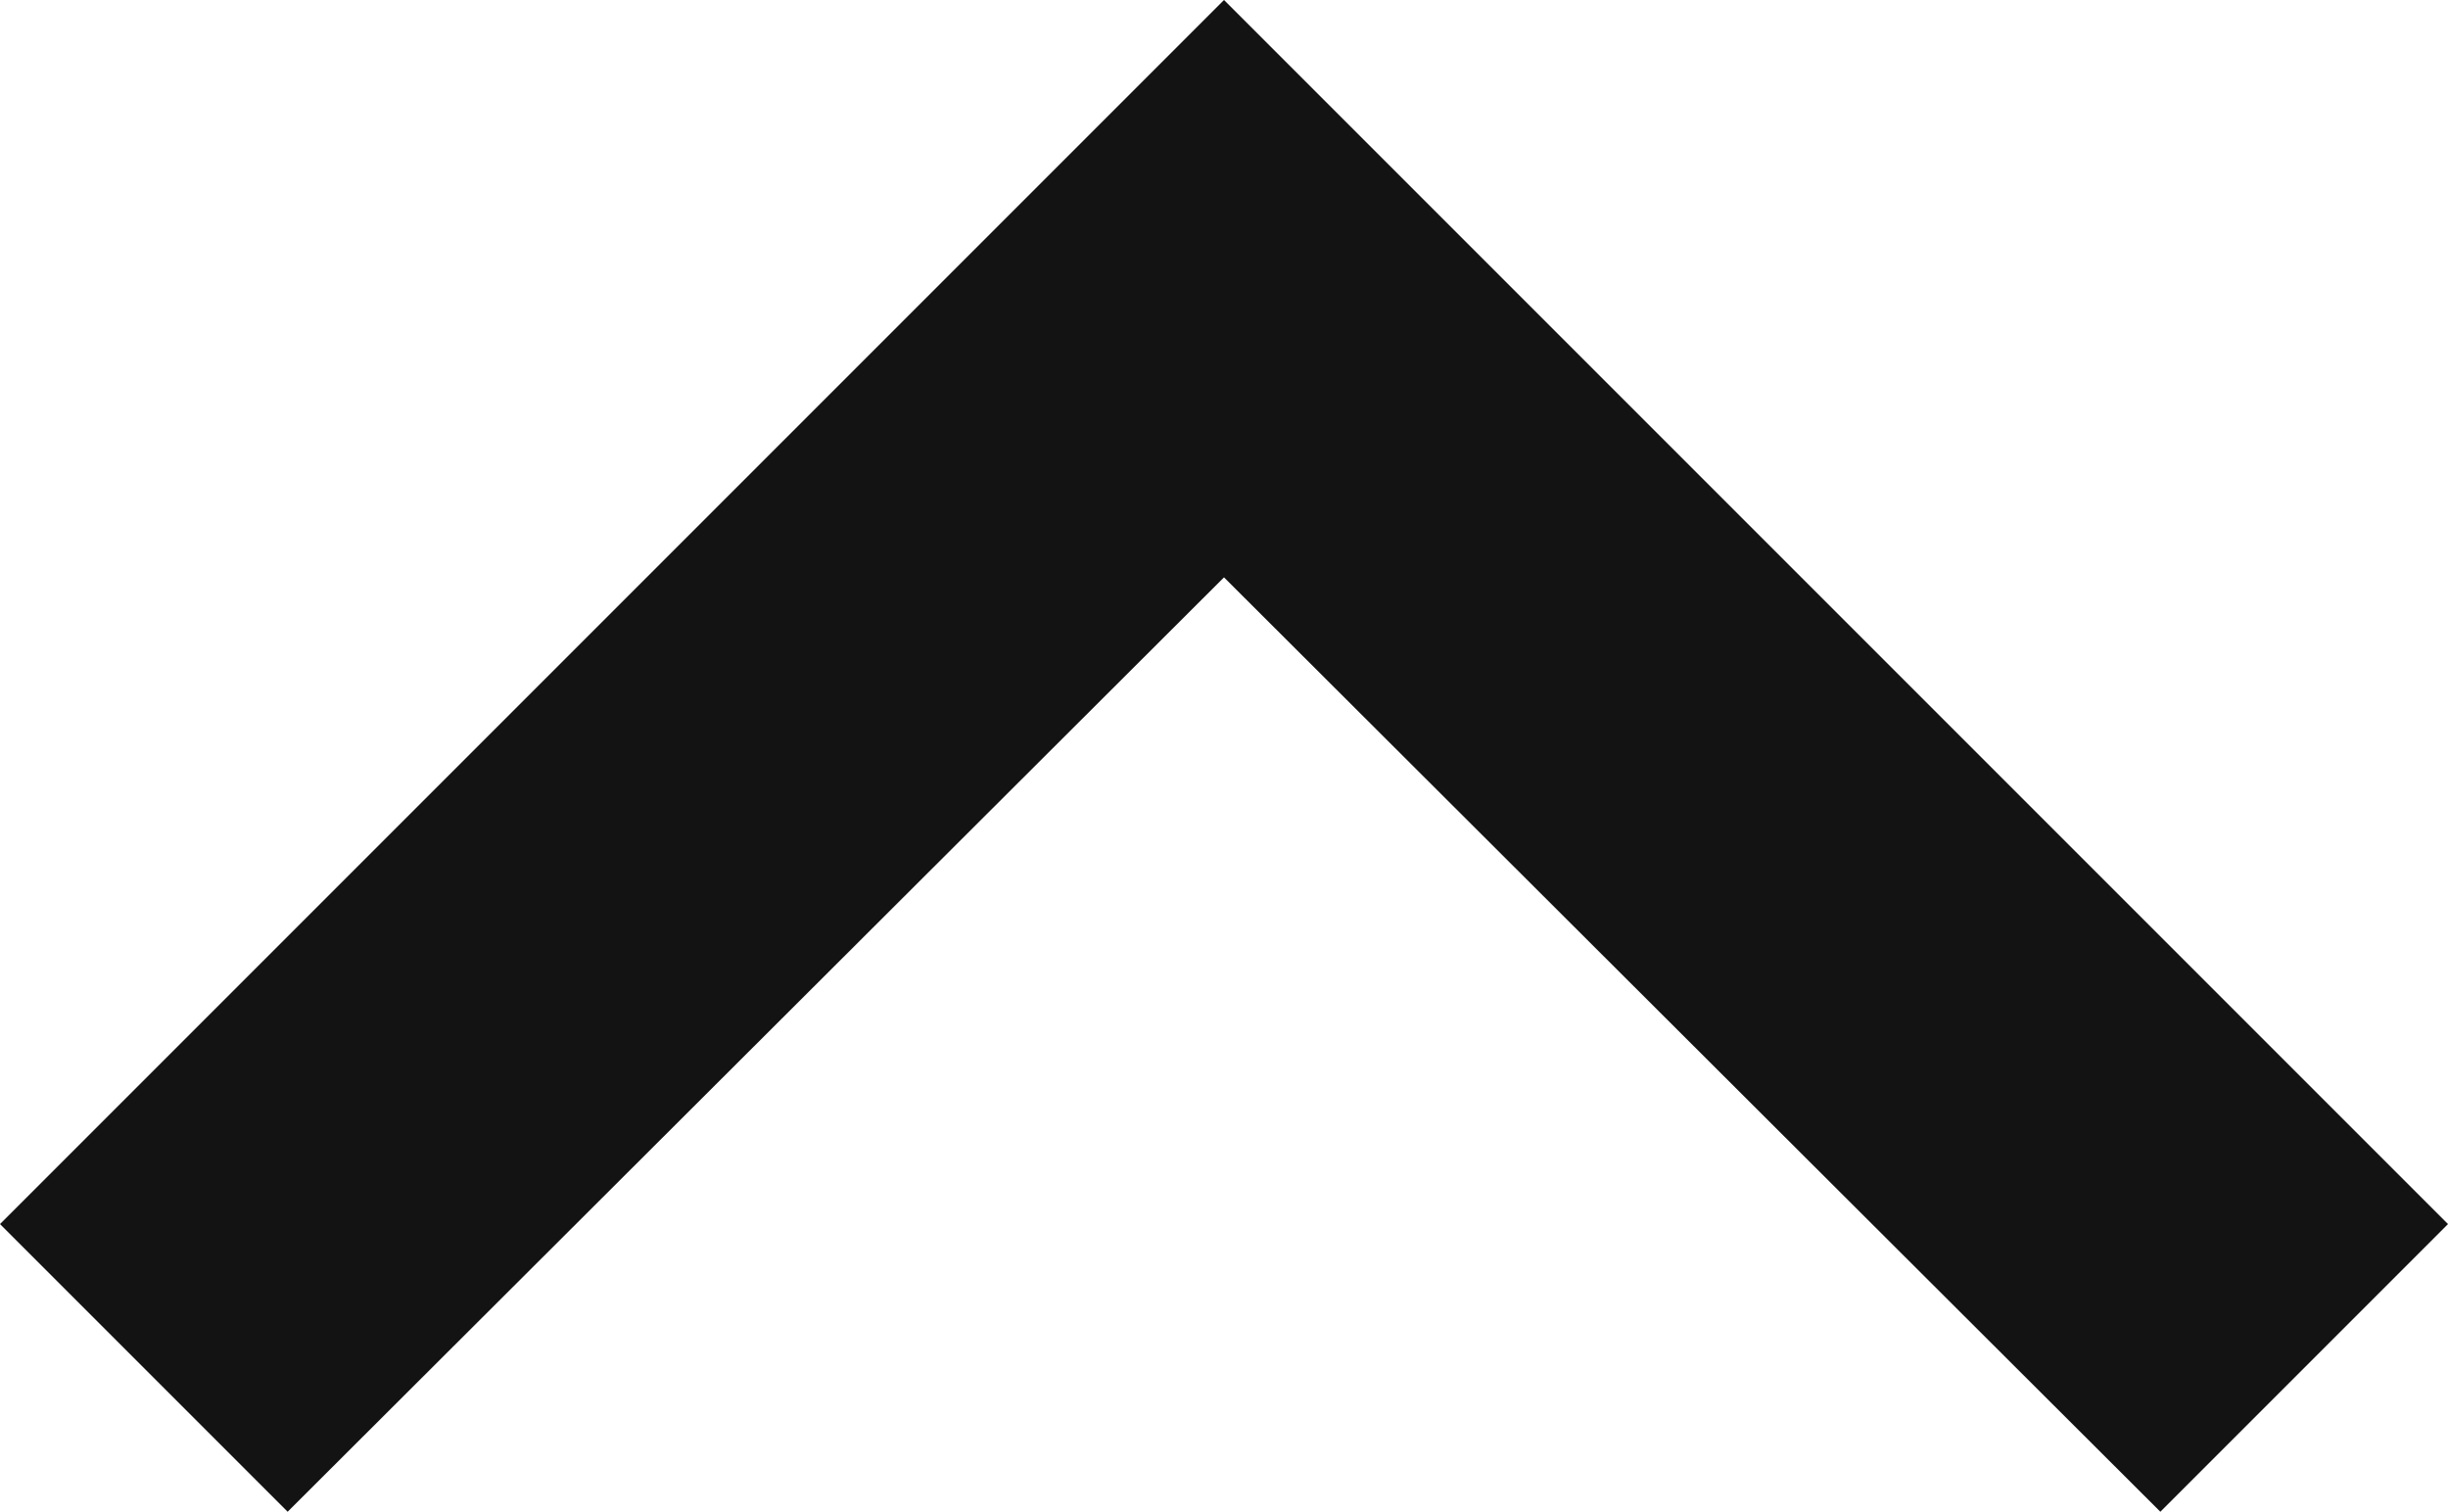
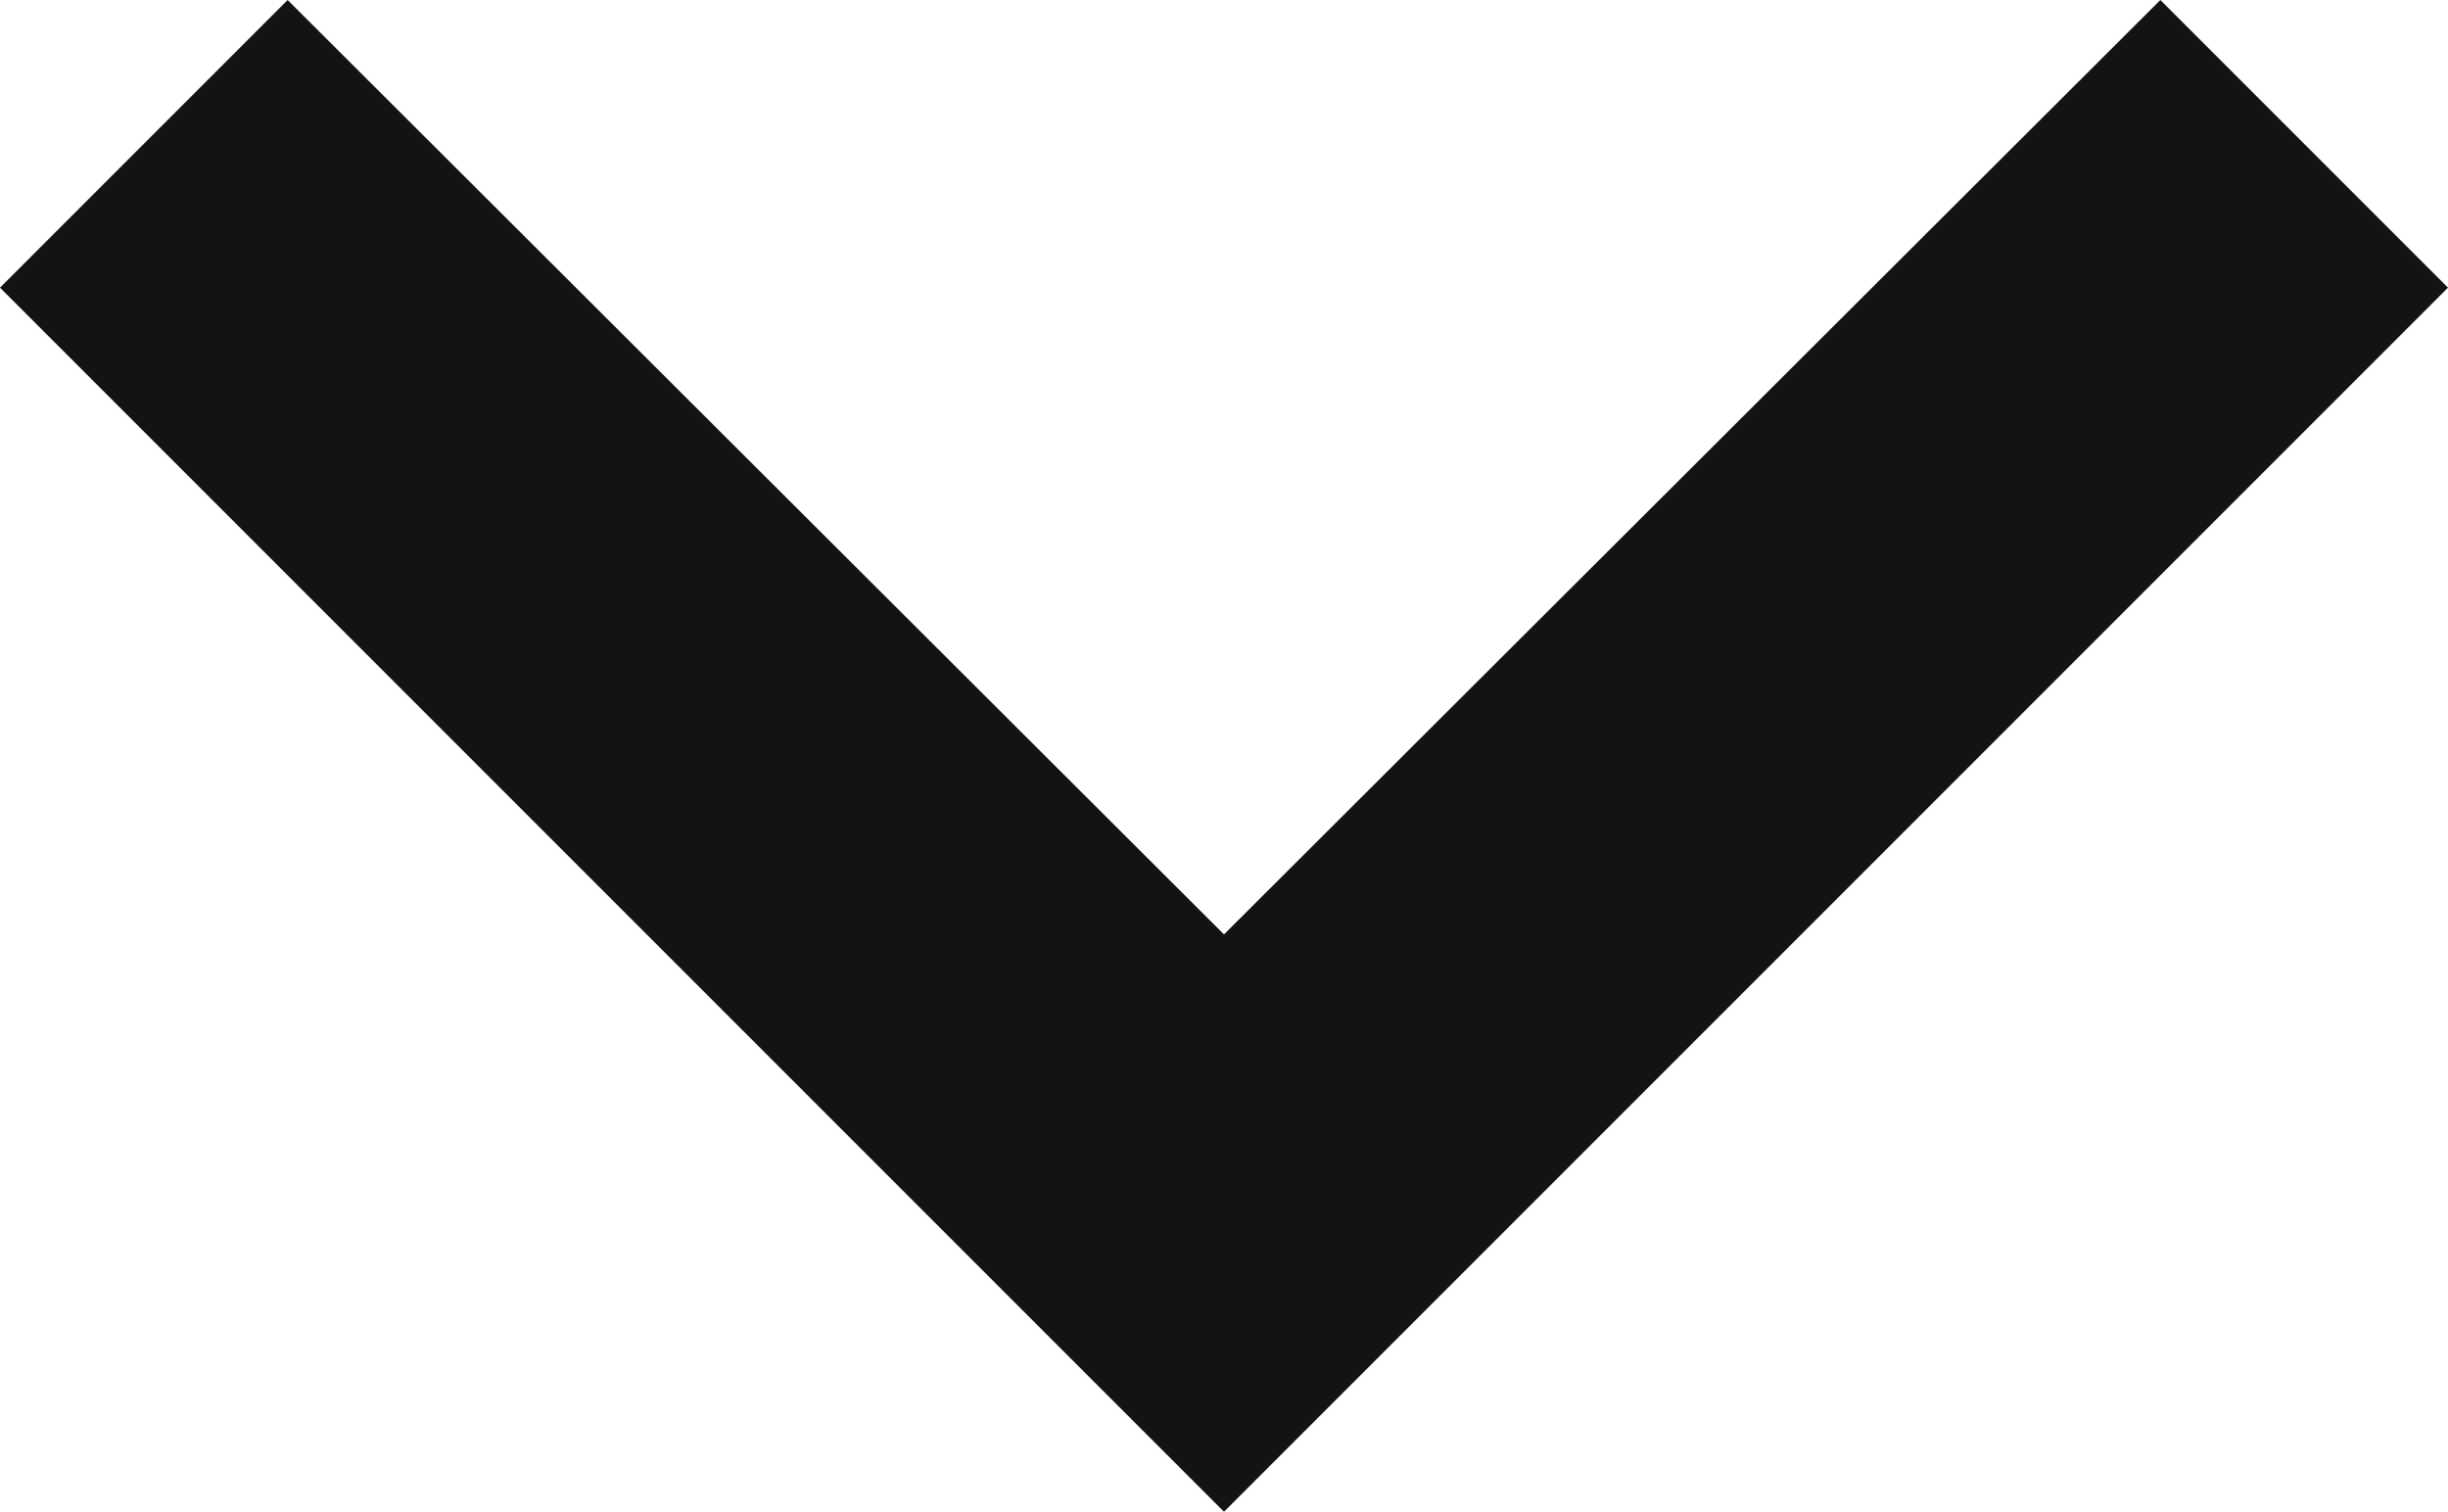
<svg xmlns="http://www.w3.org/2000/svg" id="Layer_1" data-name="Layer 1" width="12" height="7.41" viewBox="0 0 12 7.41">
  <defs>
    <style>
      .cls-1 {
        fill: #131313;
        stroke-width: 0px;
      }
    </style>
  </defs>
-   <path id="ic_expand_less_24px" data-name="ic expand less 24px" class="cls-1" d="m6,0L0,6l1.41,1.41L6,2.83l4.59,4.58,1.41-1.41L6,0Z" />
+   <path id="ic_expand_less_24px" data-name="ic expand less 24px" class="cls-1" d="m6,7.41L12,1.41,10.59,0l-4.59,4.58L1.41,0,0,1.41l6,6Z" />
</svg>
